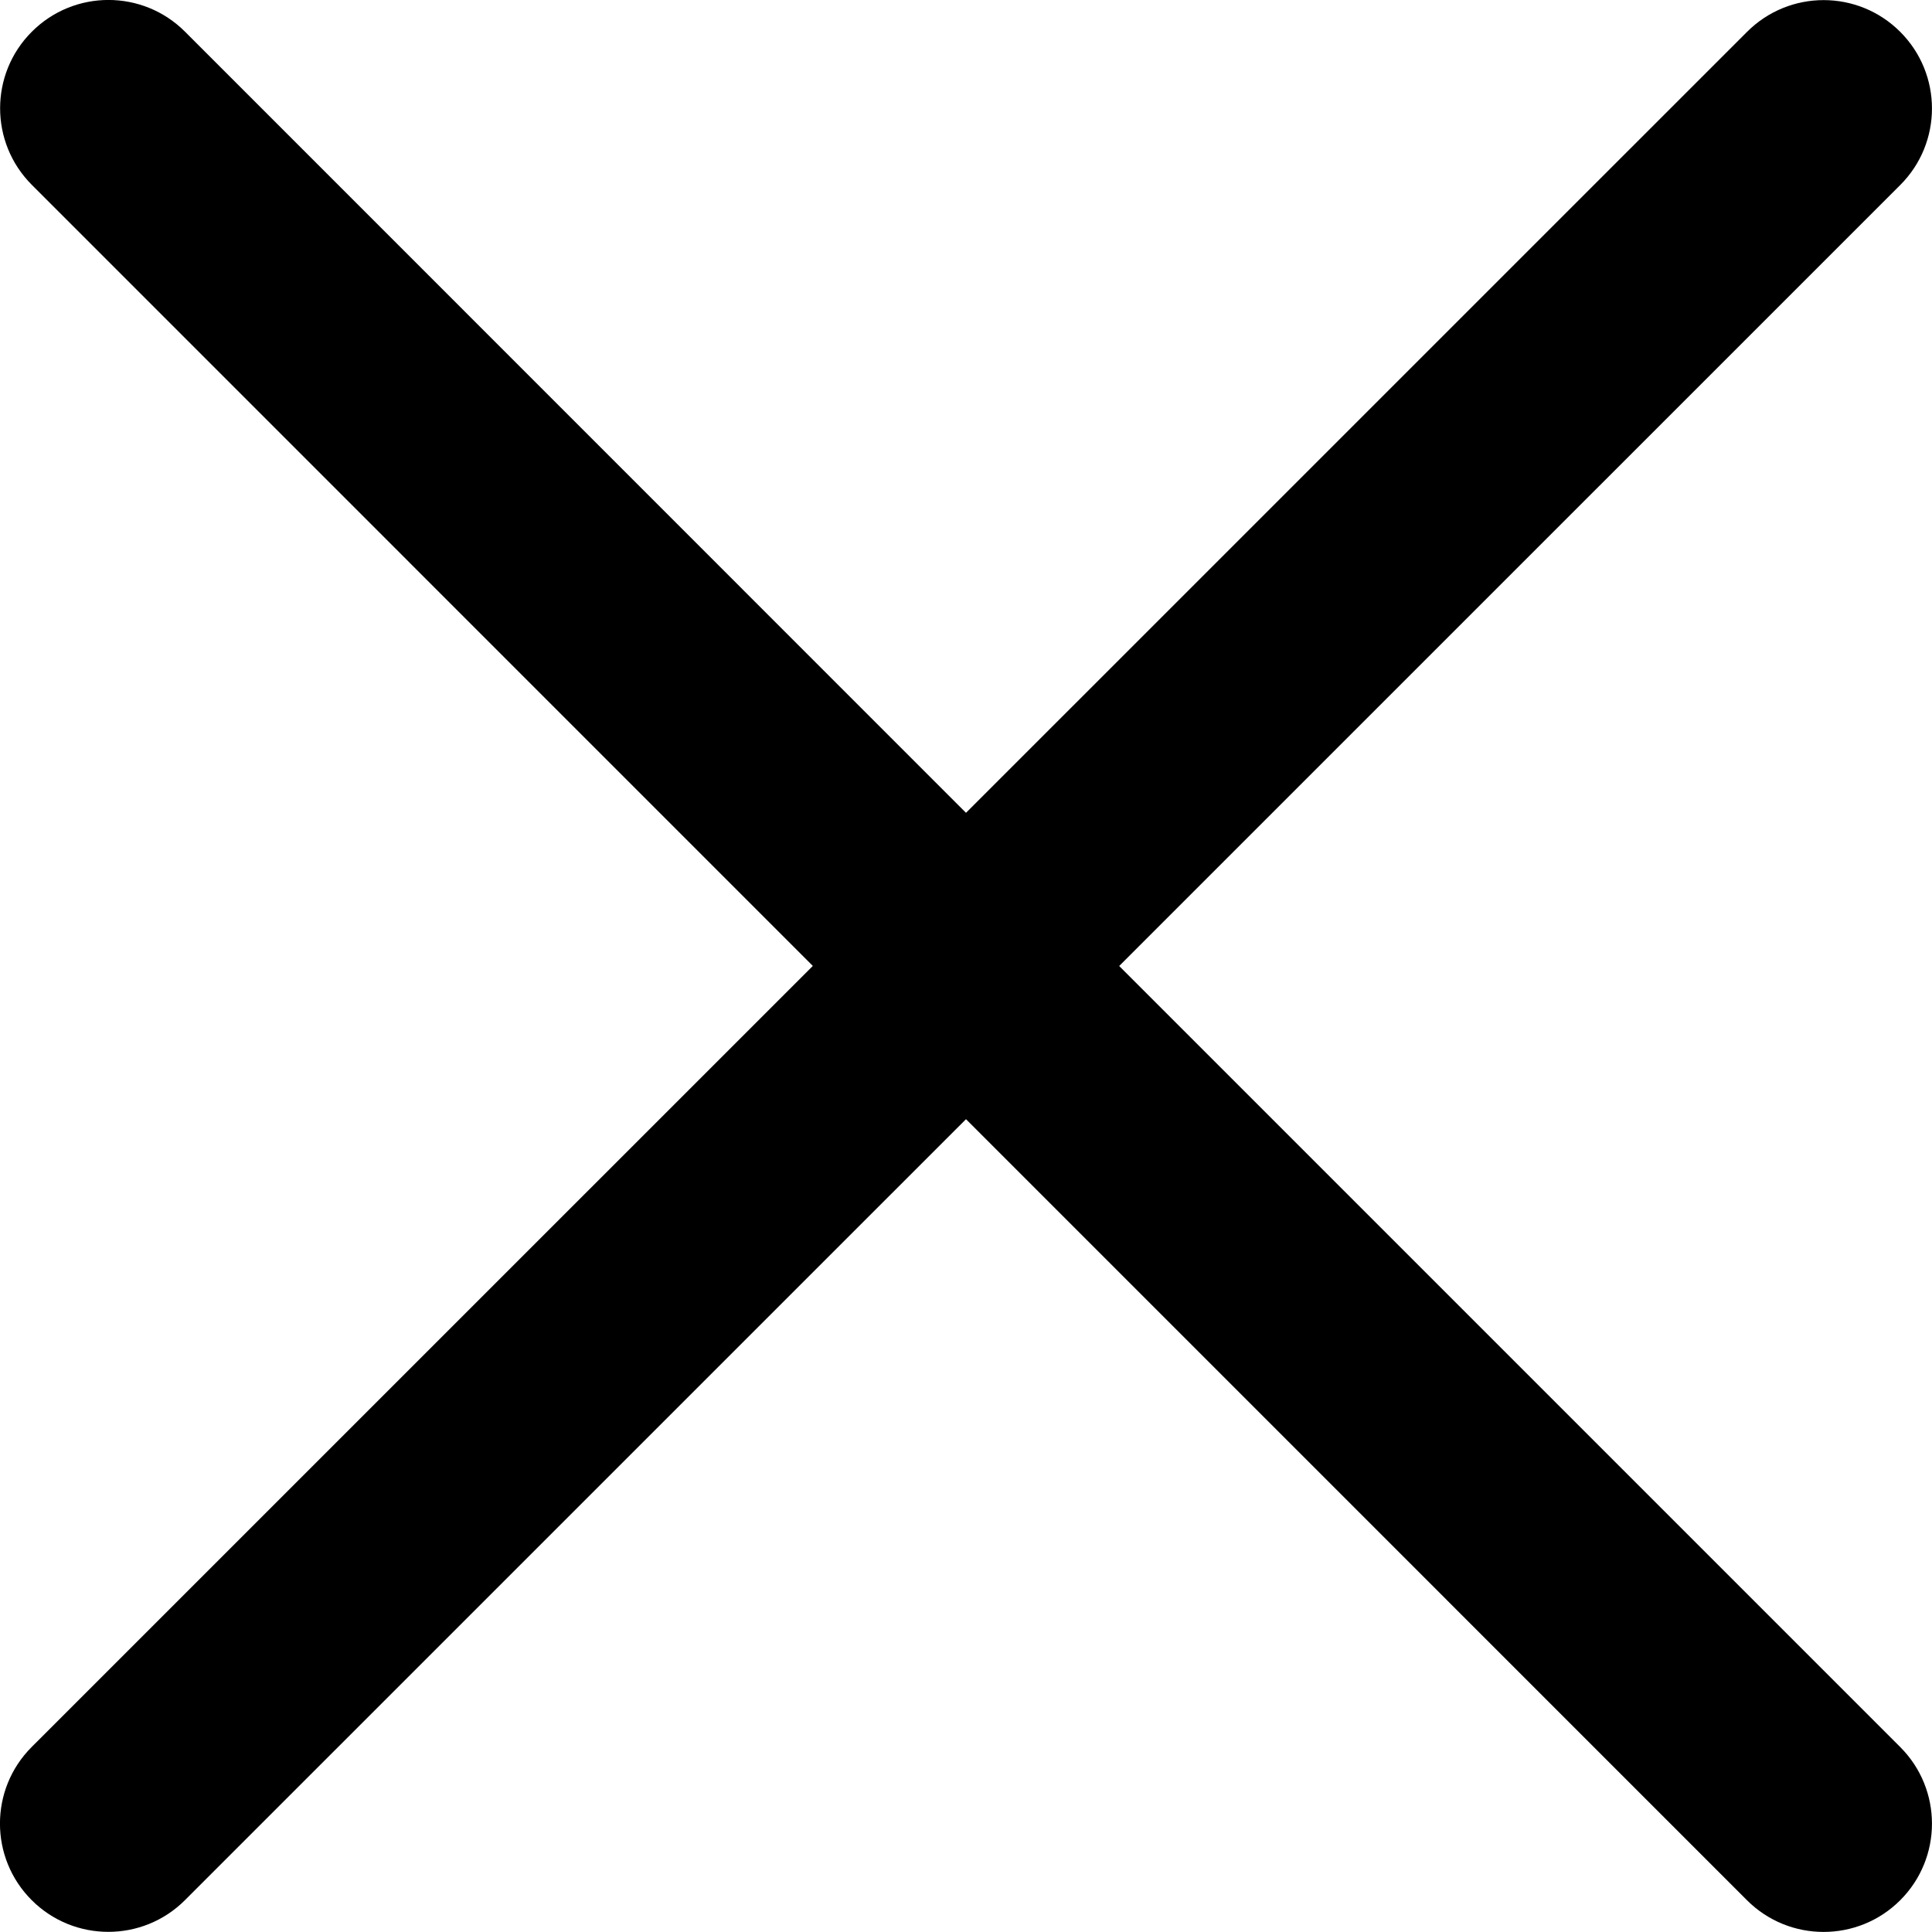
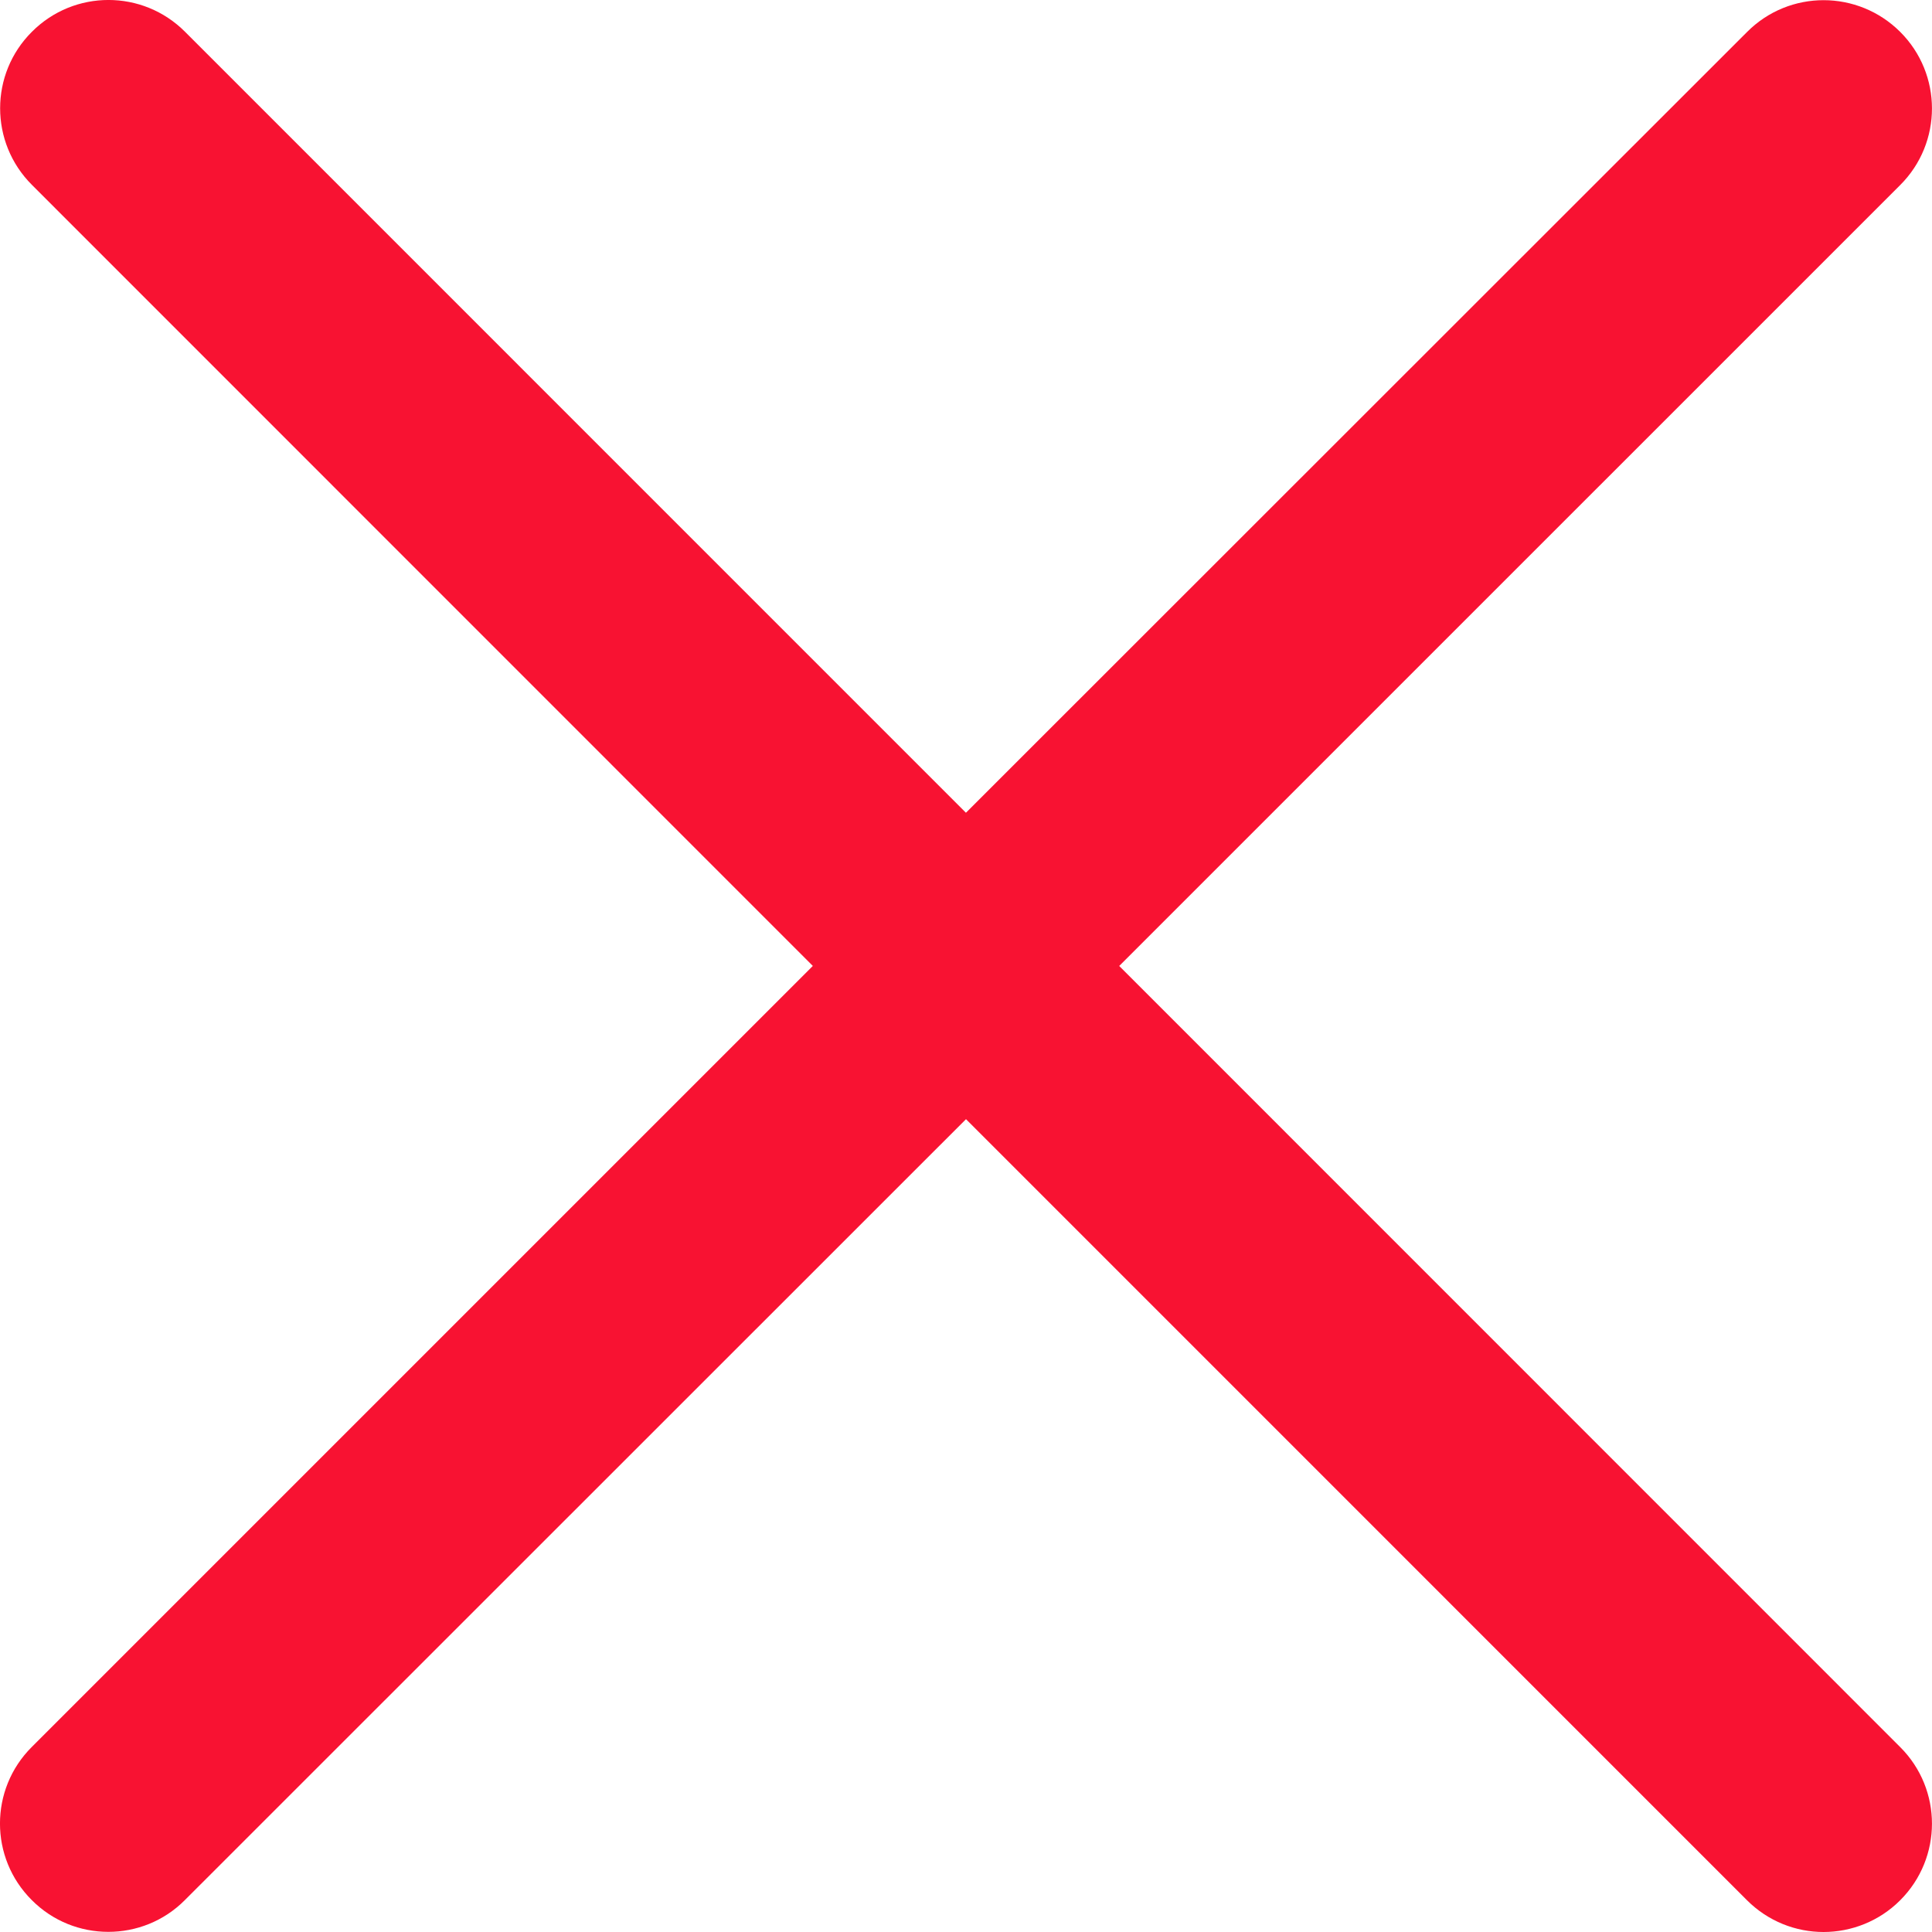
- <svg xmlns="http://www.w3.org/2000/svg" version="1.0" id="Layer_1" x="0px" y="0px" width="26.752px" height="26.752px" viewBox="0 0 26.752 26.752" enable-background="new 0 0 26.752 26.752" xml:space="preserve">
-   <path d="M15.497,13.376L26.312,2.562c0.586-0.585,0.586-1.535,0-2.121s-1.535-0.586-2.121,0L13.376,11.255L2.562,0.439 c-0.586-0.586-1.535-0.586-2.121,0c-0.586,0.585-0.586,1.535,0,2.121l10.814,10.815L0.439,24.19c-0.586,0.586-0.586,1.535,0,2.121 c0.293,0.293,0.677,0.439,1.061,0.439s0.768-0.146,1.061-0.439l10.815-10.814L24.19,26.312c0.293,0.293,0.677,0.439,1.061,0.439 s0.768-0.146,1.061-0.439c0.586-0.586,0.586-1.535,0-2.121L15.497,13.376z" />
+ <svg xmlns="http://www.w3.org/2000/svg" width="26.752" height="26.752" viewBox="0 0 26.752 26.752">
+   <path fill="#f81232" d="M15.497 13.376L26.312 2.562c.586-.585.586-1.535 0-2.12s-1.535-.587-2.12 0L13.375 11.254 2.562.44c-.586-.587-1.535-.587-2.12 0-.587.584-.587 1.534 0 2.12l10.813 10.815L.44 24.19c-.587.586-.587 1.535 0 2.12.292.294.676.44 1.06.44s.768-.146 1.06-.44l10.816-10.813L24.19 26.312c.293.293.677.44 1.06.44s.77-.147 1.062-.44c.586-.586.586-1.535 0-2.12L15.497 13.375z" />
</svg>
